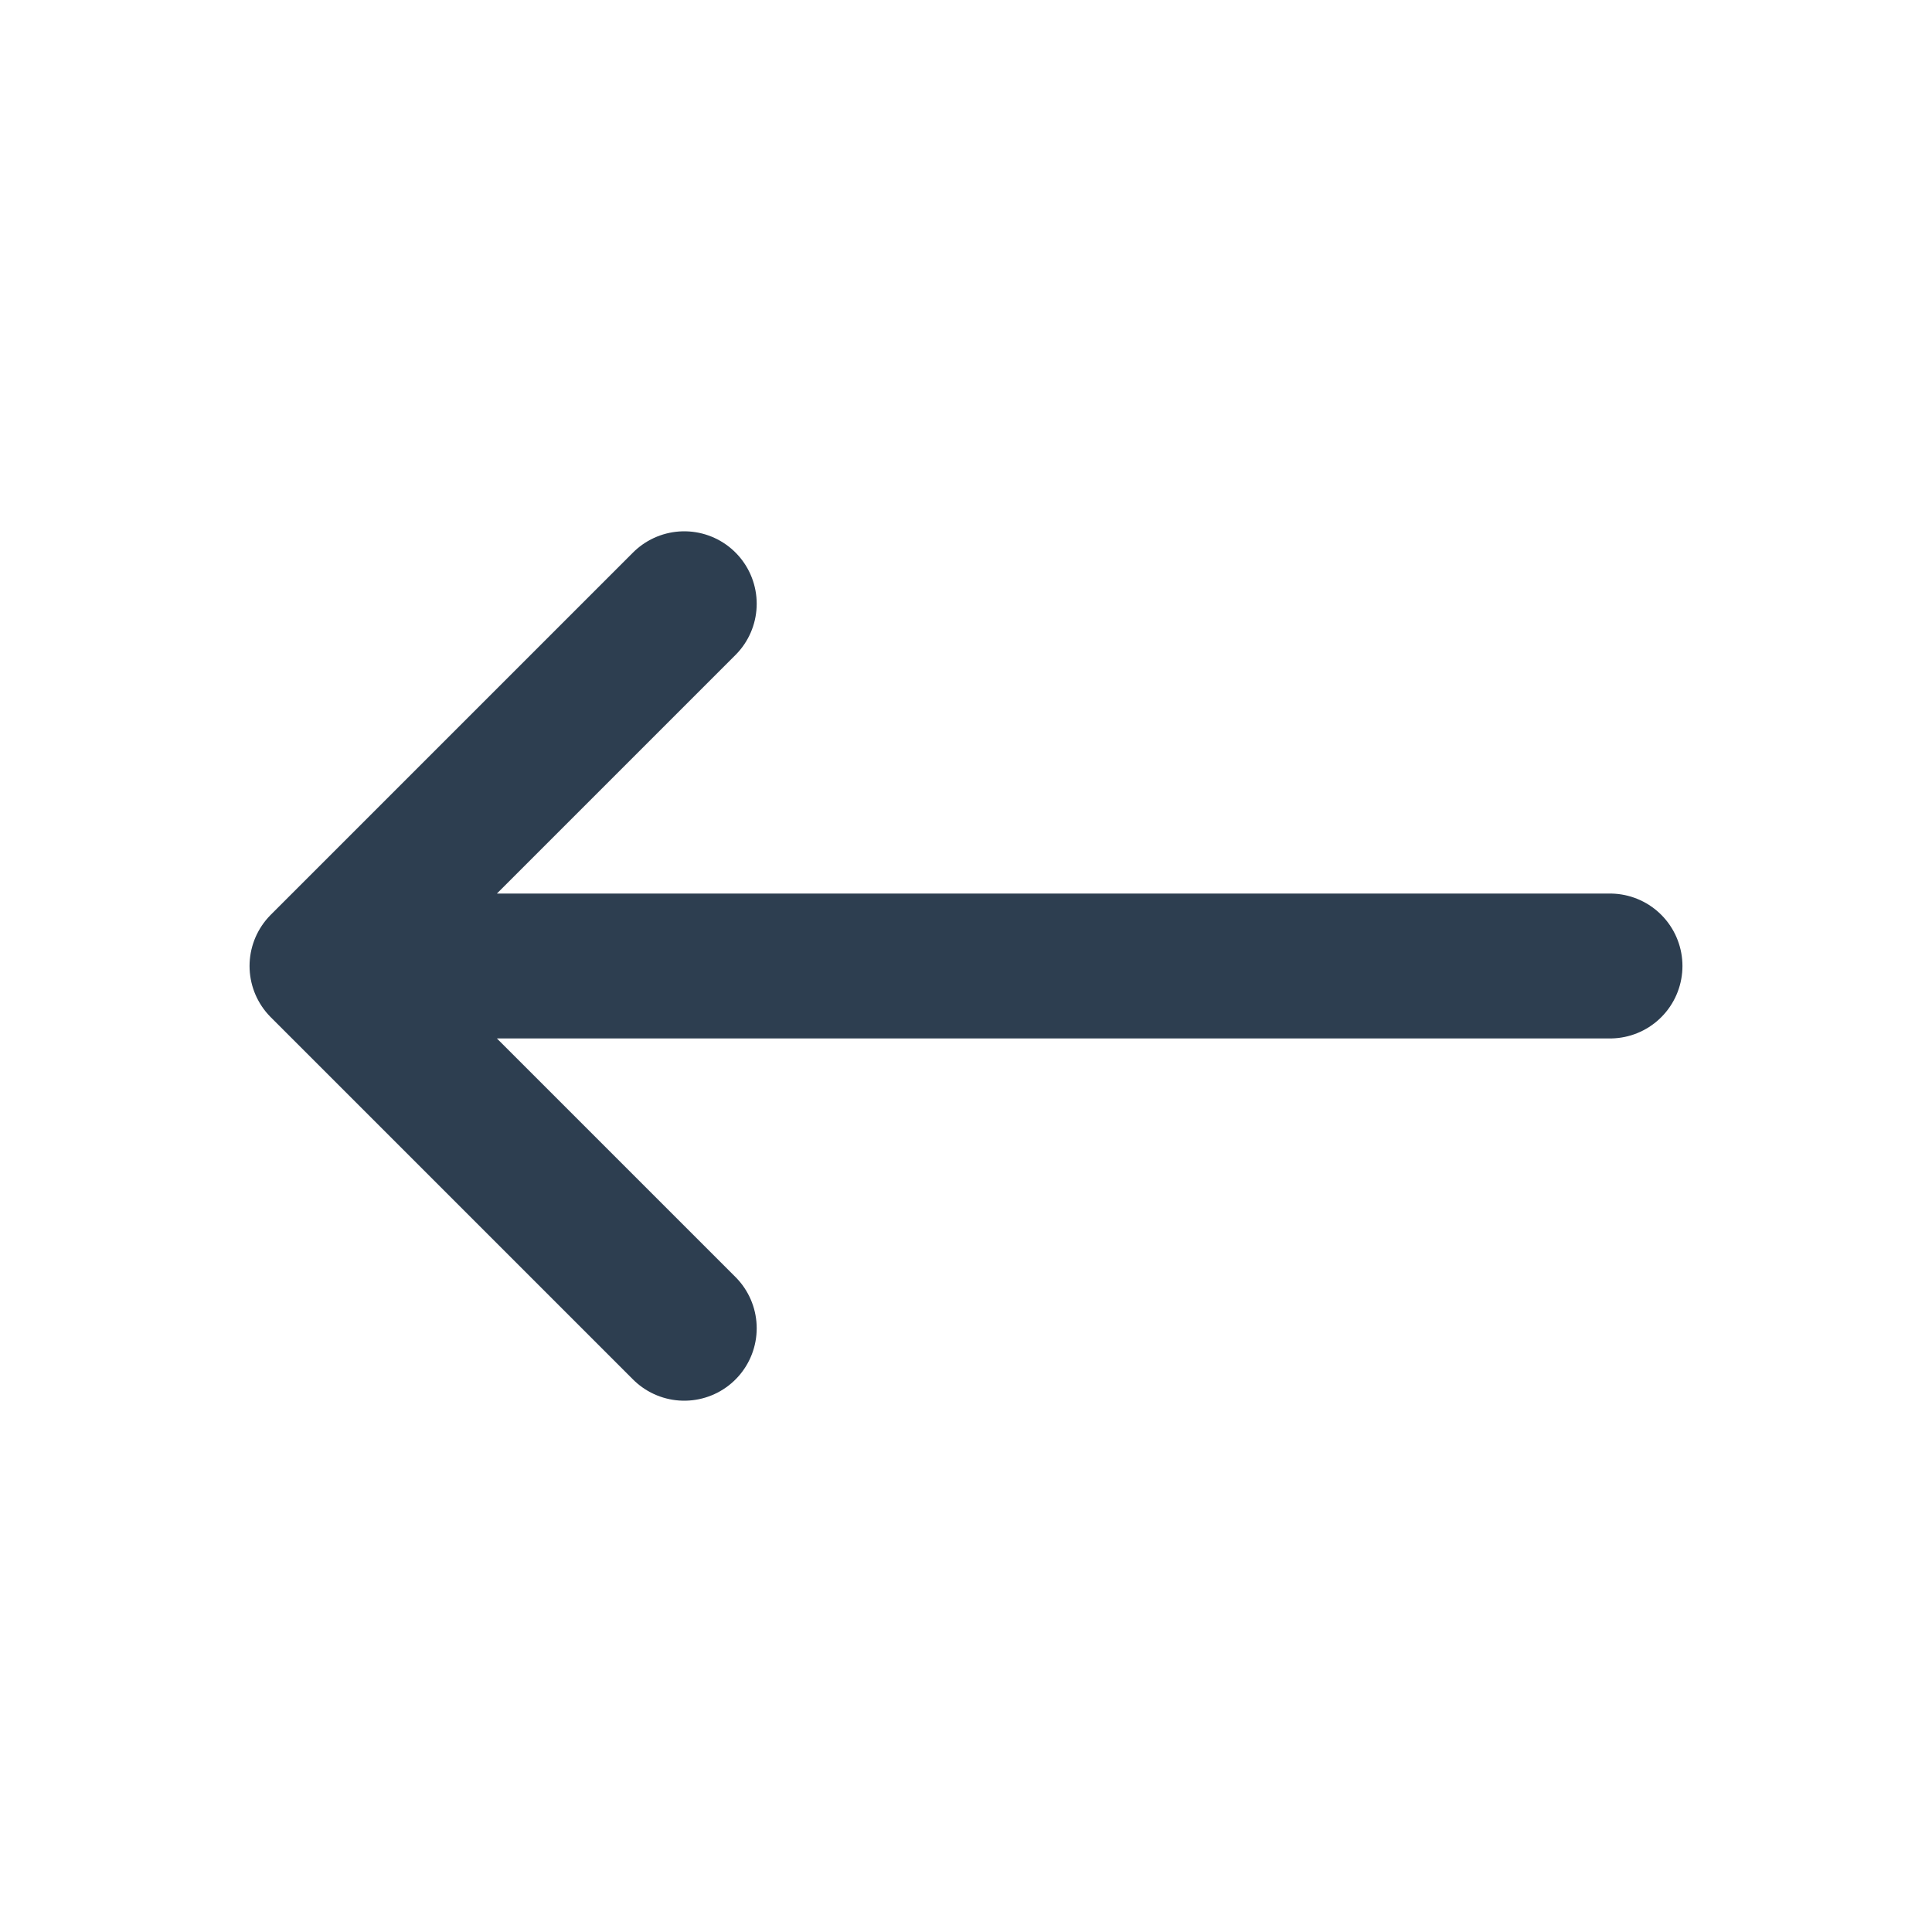
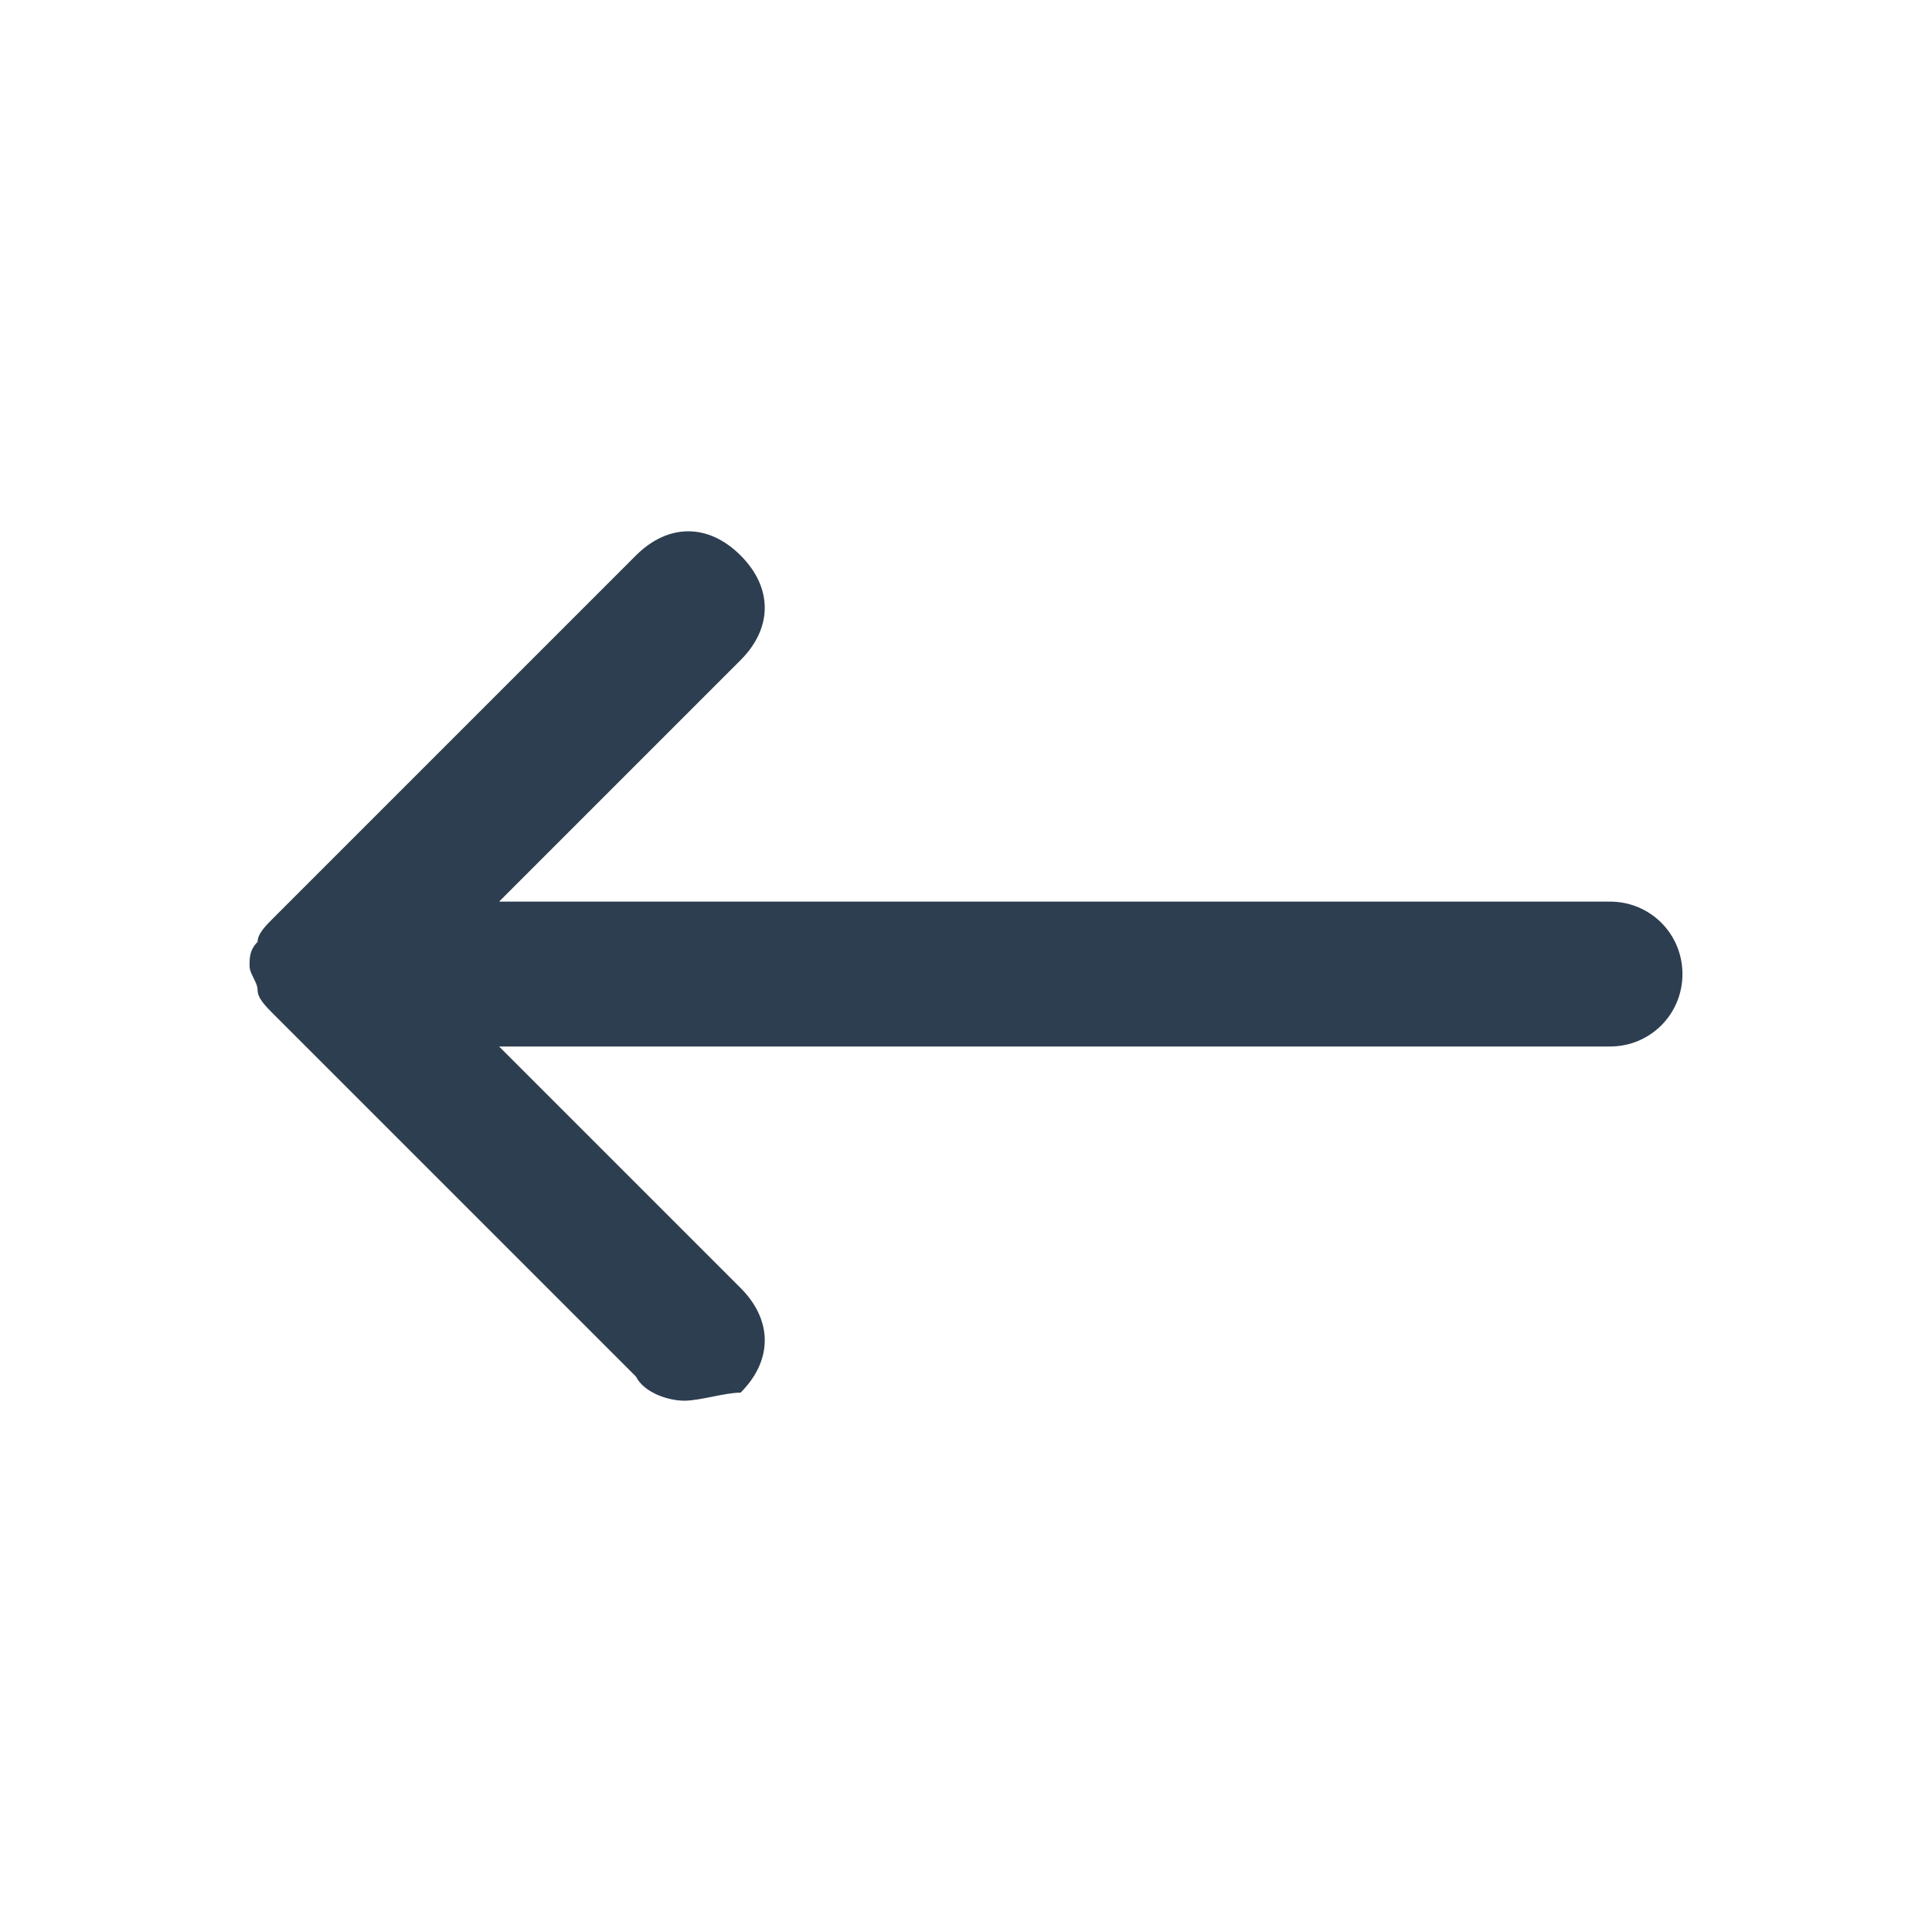
<svg xmlns="http://www.w3.org/2000/svg" width="24" height="24" viewBox="0 0 24 24" fill="none">
-   <path d="M8.5 16.5L4 12M4 12L8.5 7.5M4 12L20 12" stroke="#2D3E50" stroke-width="1.8" stroke-linecap="round" stroke-linejoin="round" />
+   <path d="M8.5 17.4C8.3 17.4 8 17.3 7.9 17.1L3.4 12.6C3.3 12.5 3.2 12.4 3.2 12.3C3.2 12.2 3.1 12.1 3.1 12C3.1 11.9 3.1 11.8 3.2 11.7C3.2 11.6 3.3 11.5 3.4 11.4L7.9 6.9C8.3 6.5 8.8 6.5 9.2 6.9C9.6 7.3 9.6 7.8 9.2 8.2L6.2 11.2H20C20.5 11.2 20.9 11.6 20.9 12.1C20.9 12.6 20.5 13 20 13H6.2L9.2 16C9.6 16.4 9.6 16.9 9.2 17.3C9 17.3 8.7 17.4 8.5 17.4Z" fill="#2D3E50" />
</svg>
